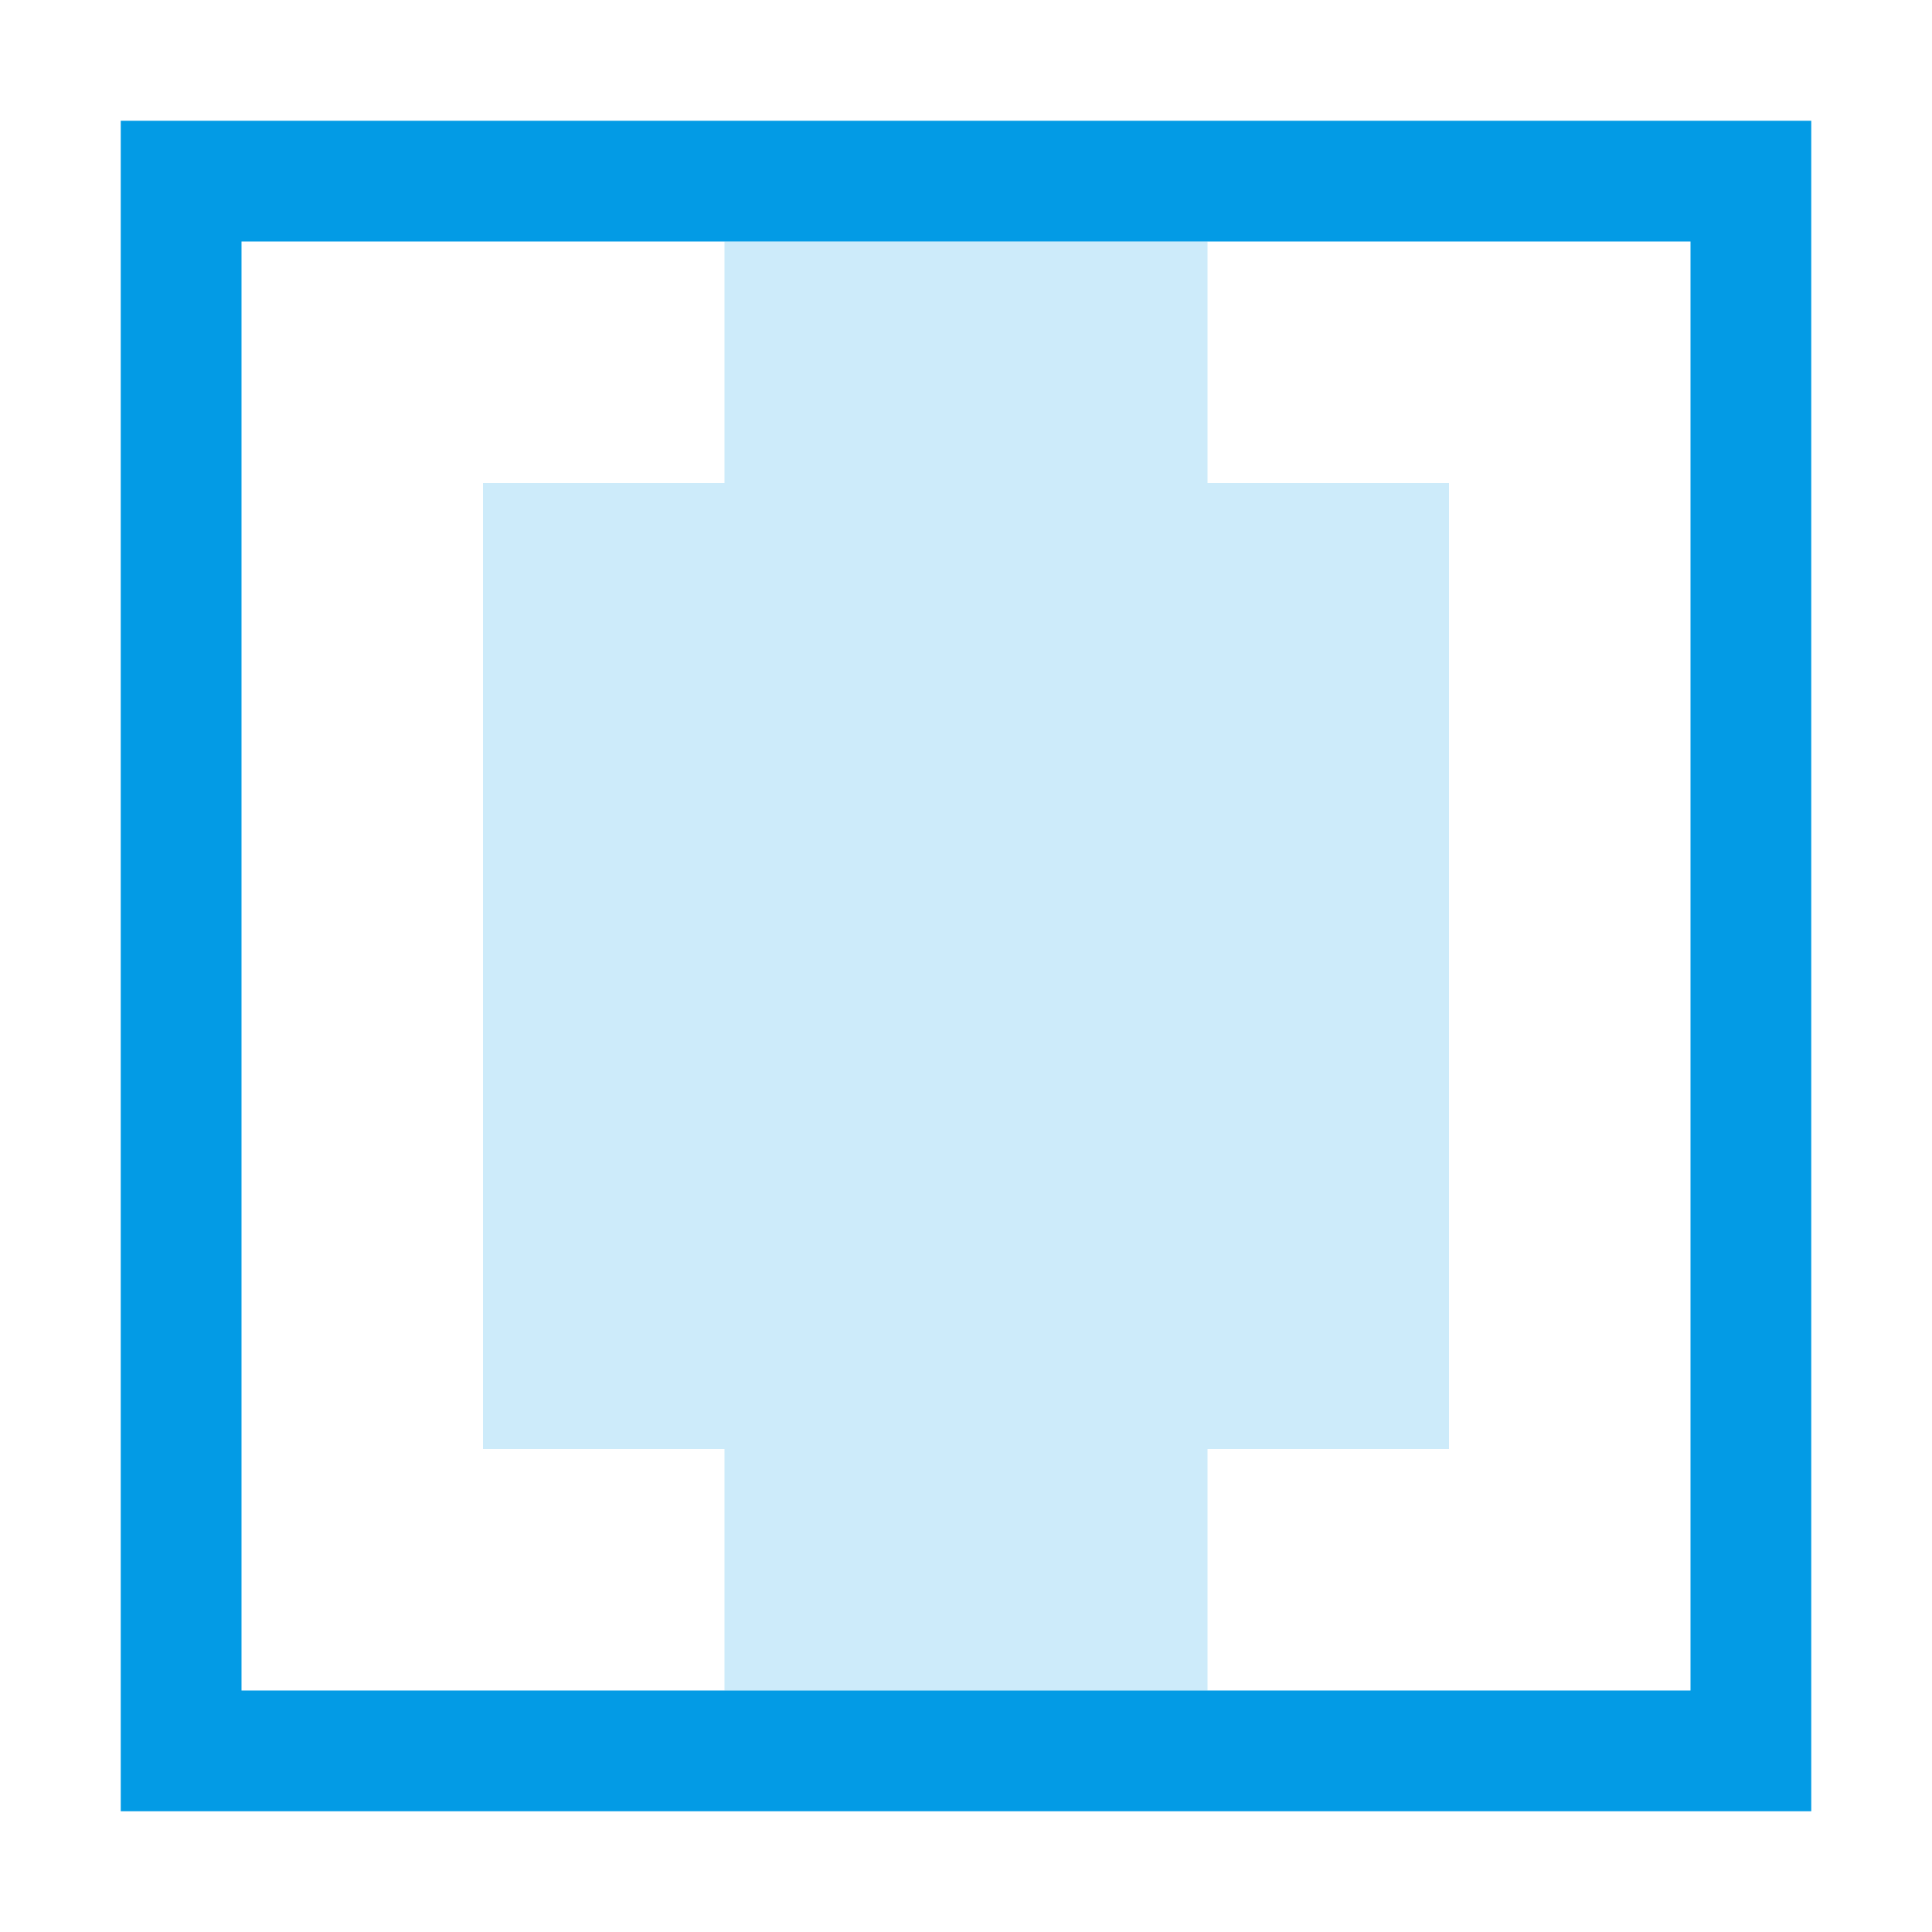
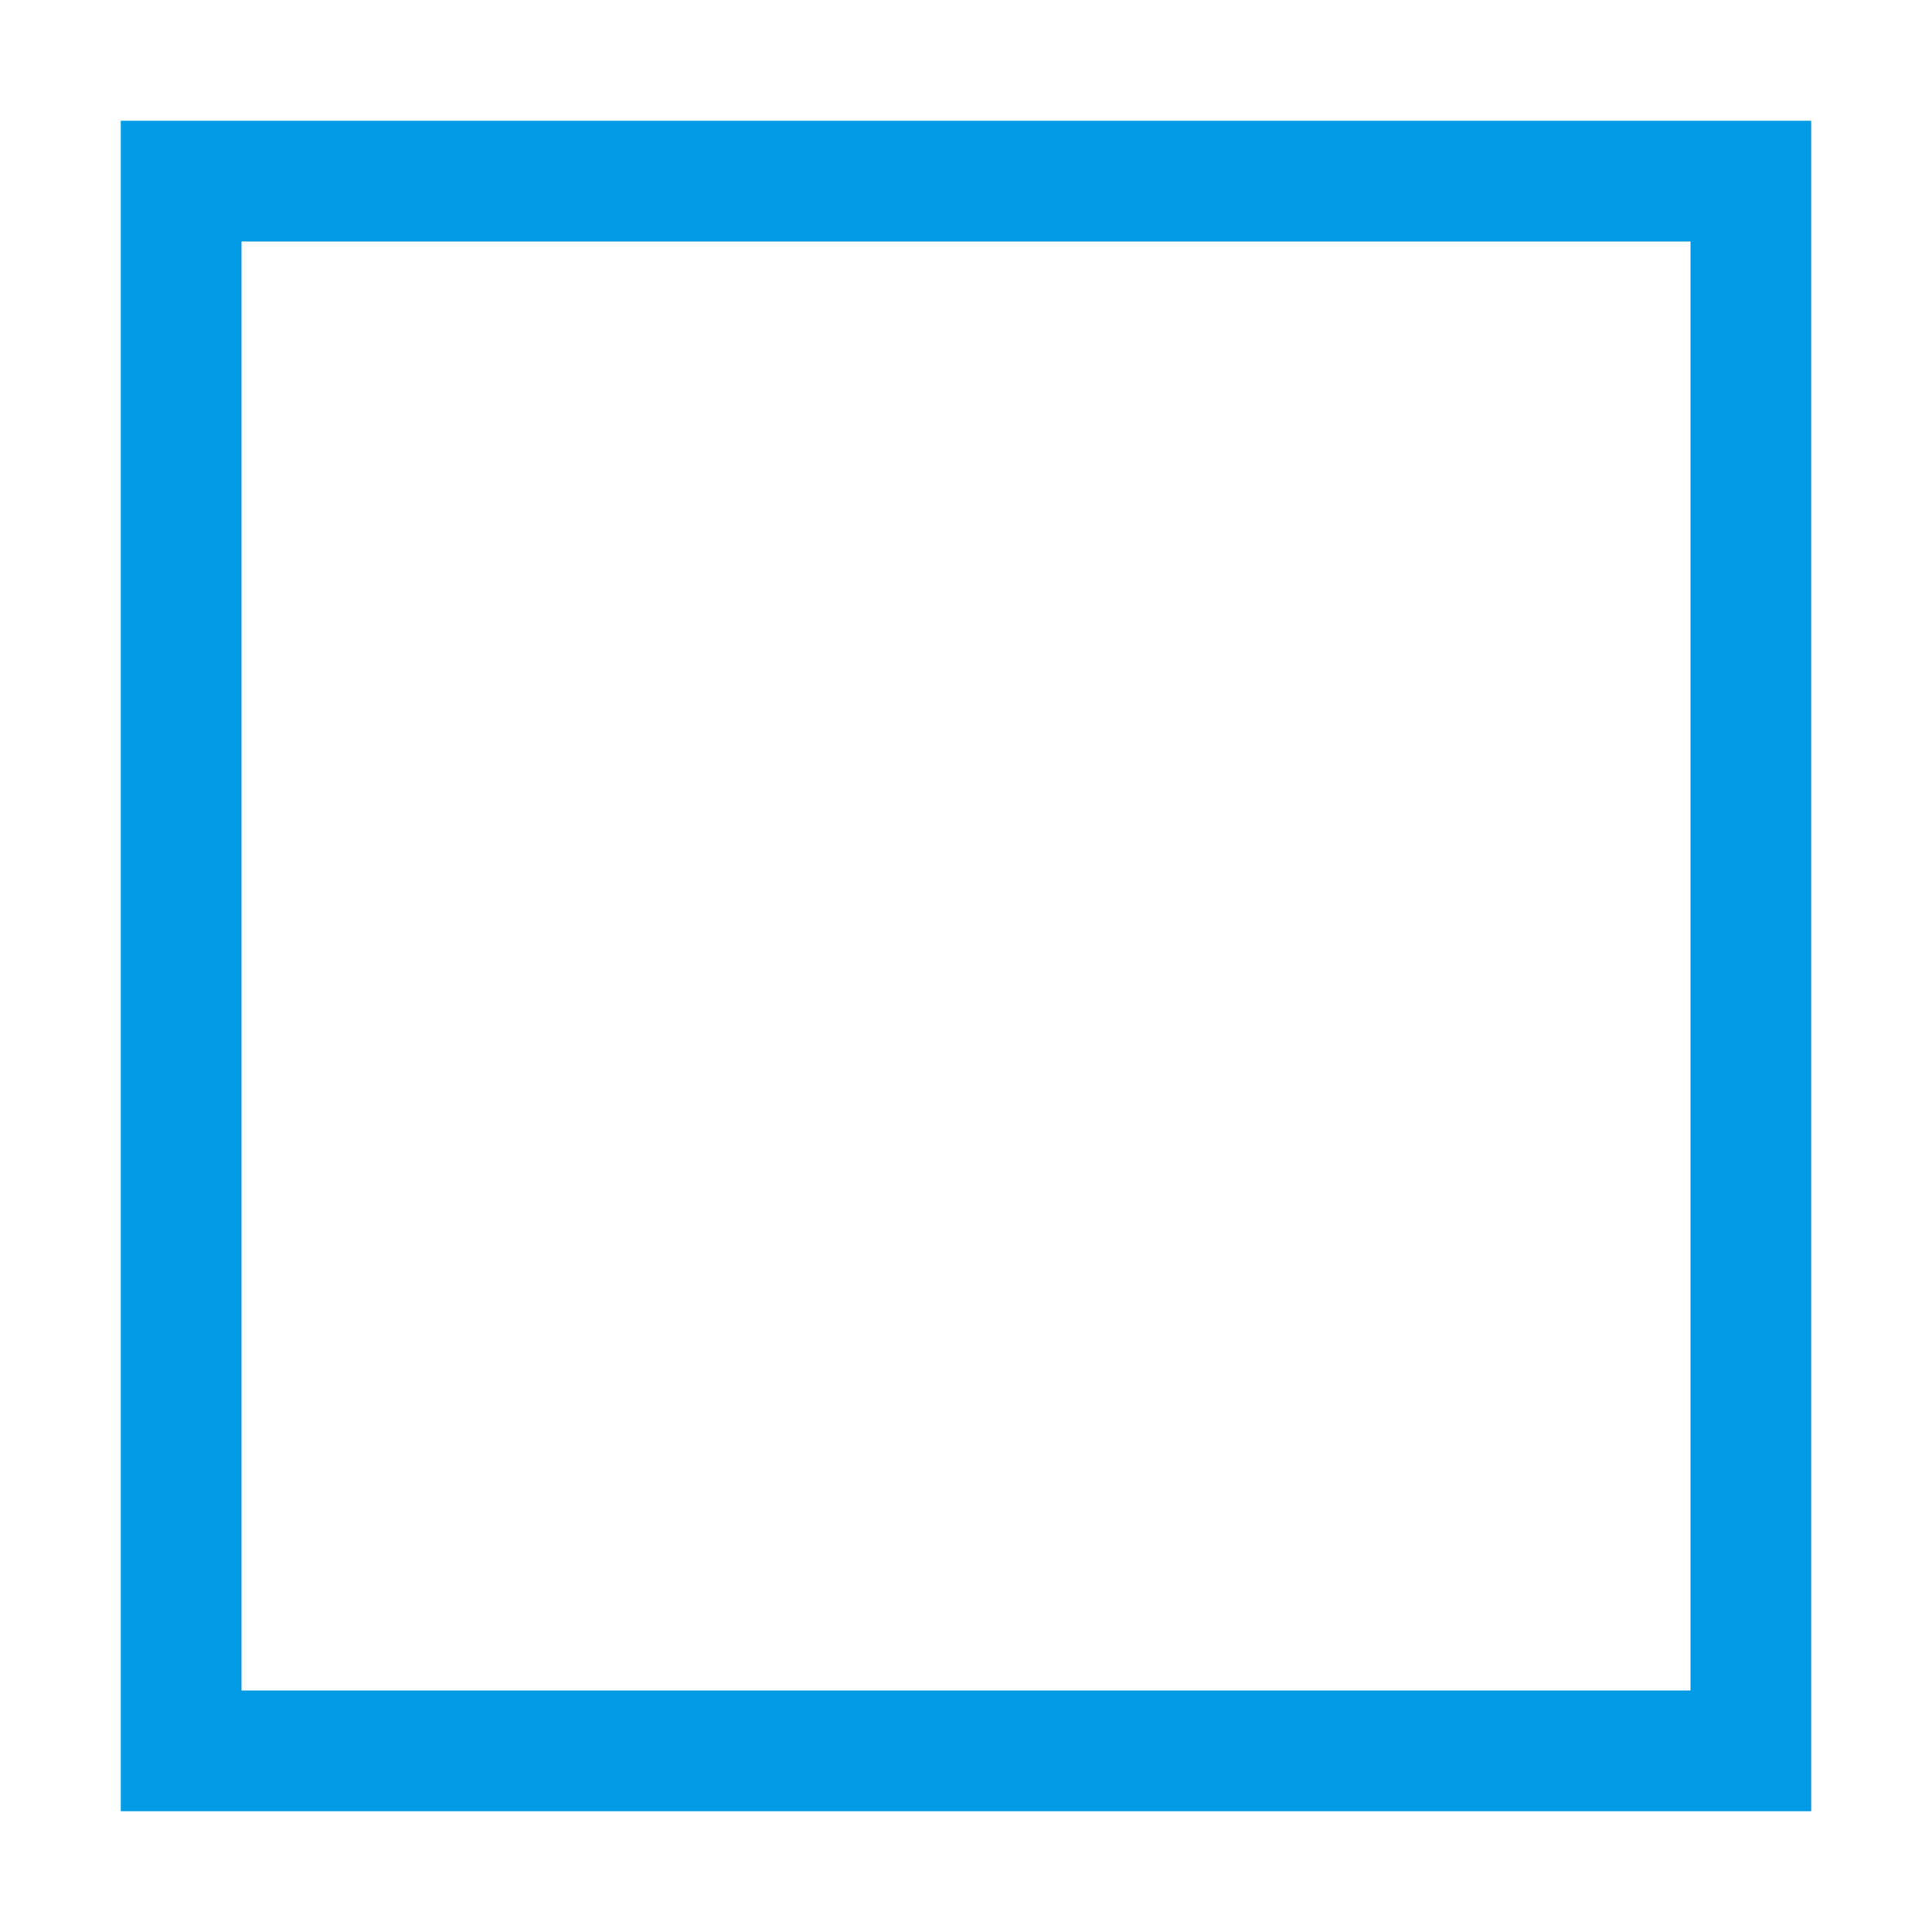
<svg xmlns="http://www.w3.org/2000/svg" id="Layer_1" data-name="Layer 1" width="144" height="144" viewBox="0 0 144 144">
  <defs>
-     <style>.cls-1{fill:#039be5;}.cls-2{opacity:0.2;}</style>
+     <style>.cls-1{fill:#039be5;}</style>
  </defs>
  <path class="cls-1" d="M126,9H9V135H135V9Zm0,117H18V18H126Z" />
-   <g class="cls-2">
-     <polygon class="cls-1" points="108 36 90 36 90 18 54 18 54 36 36 36 36 108 54 108 54 126 90 126 90 108 108 108 108 36" />
-   </g>
</svg>
